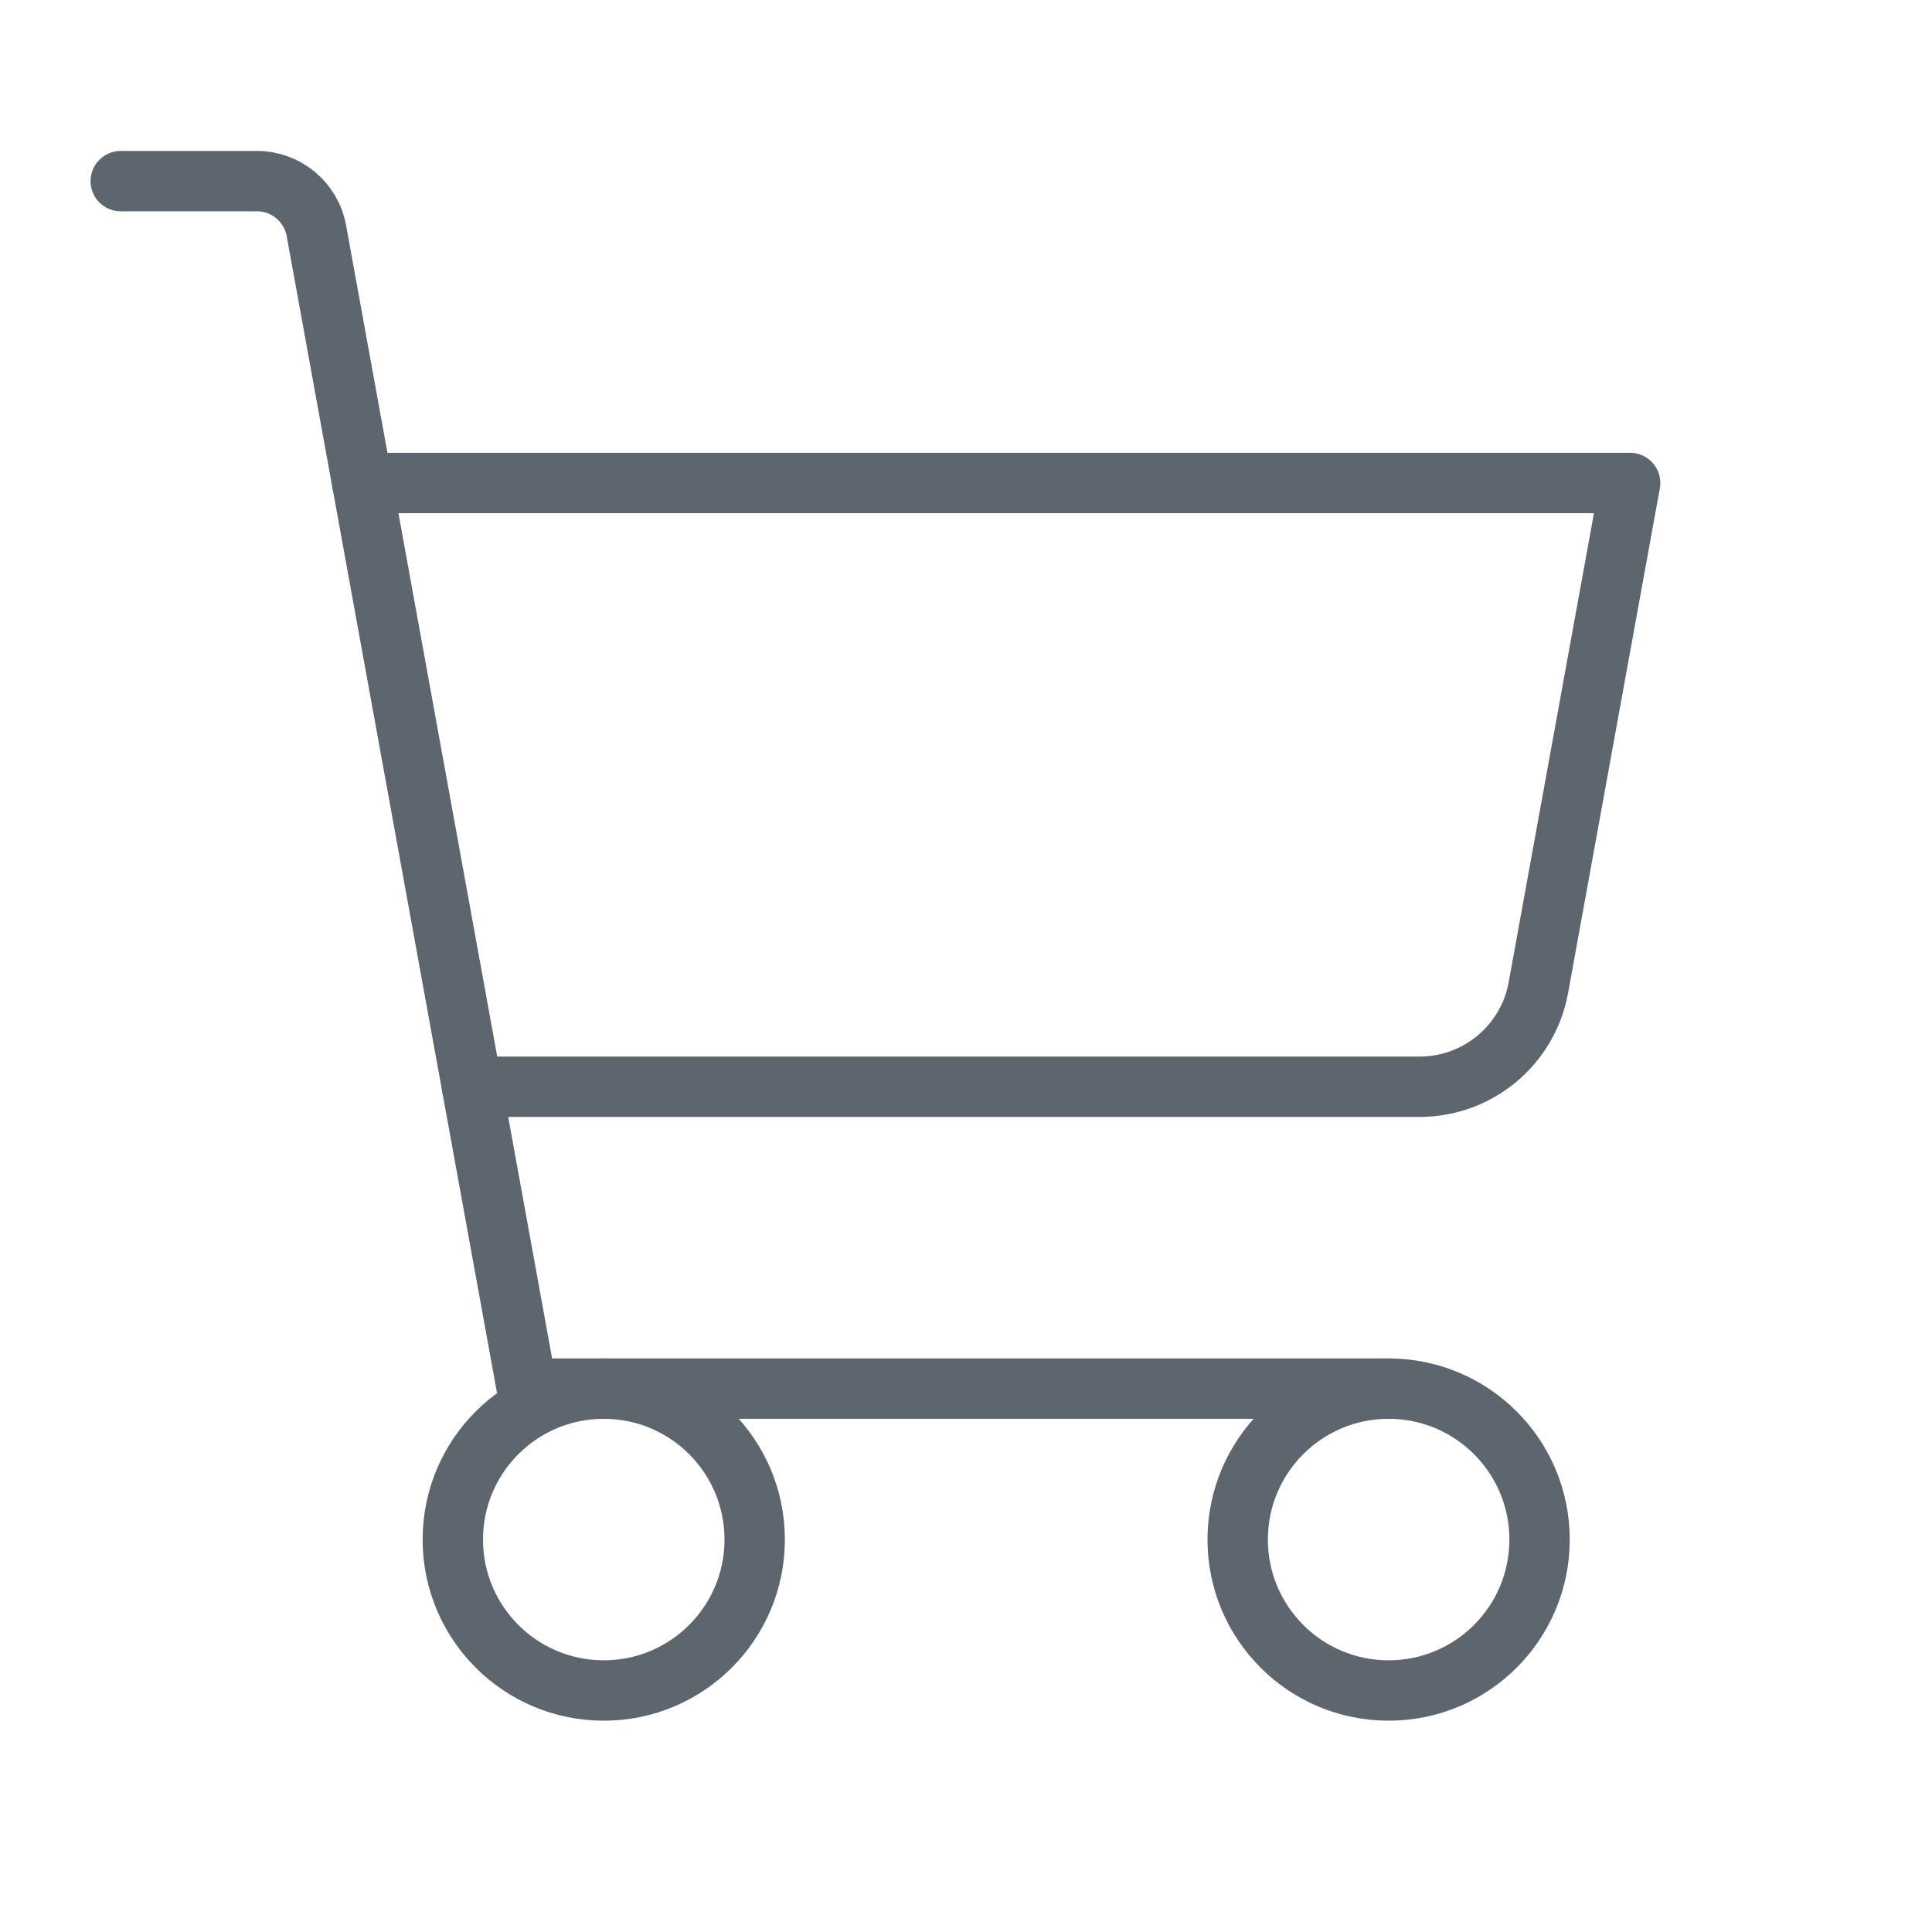
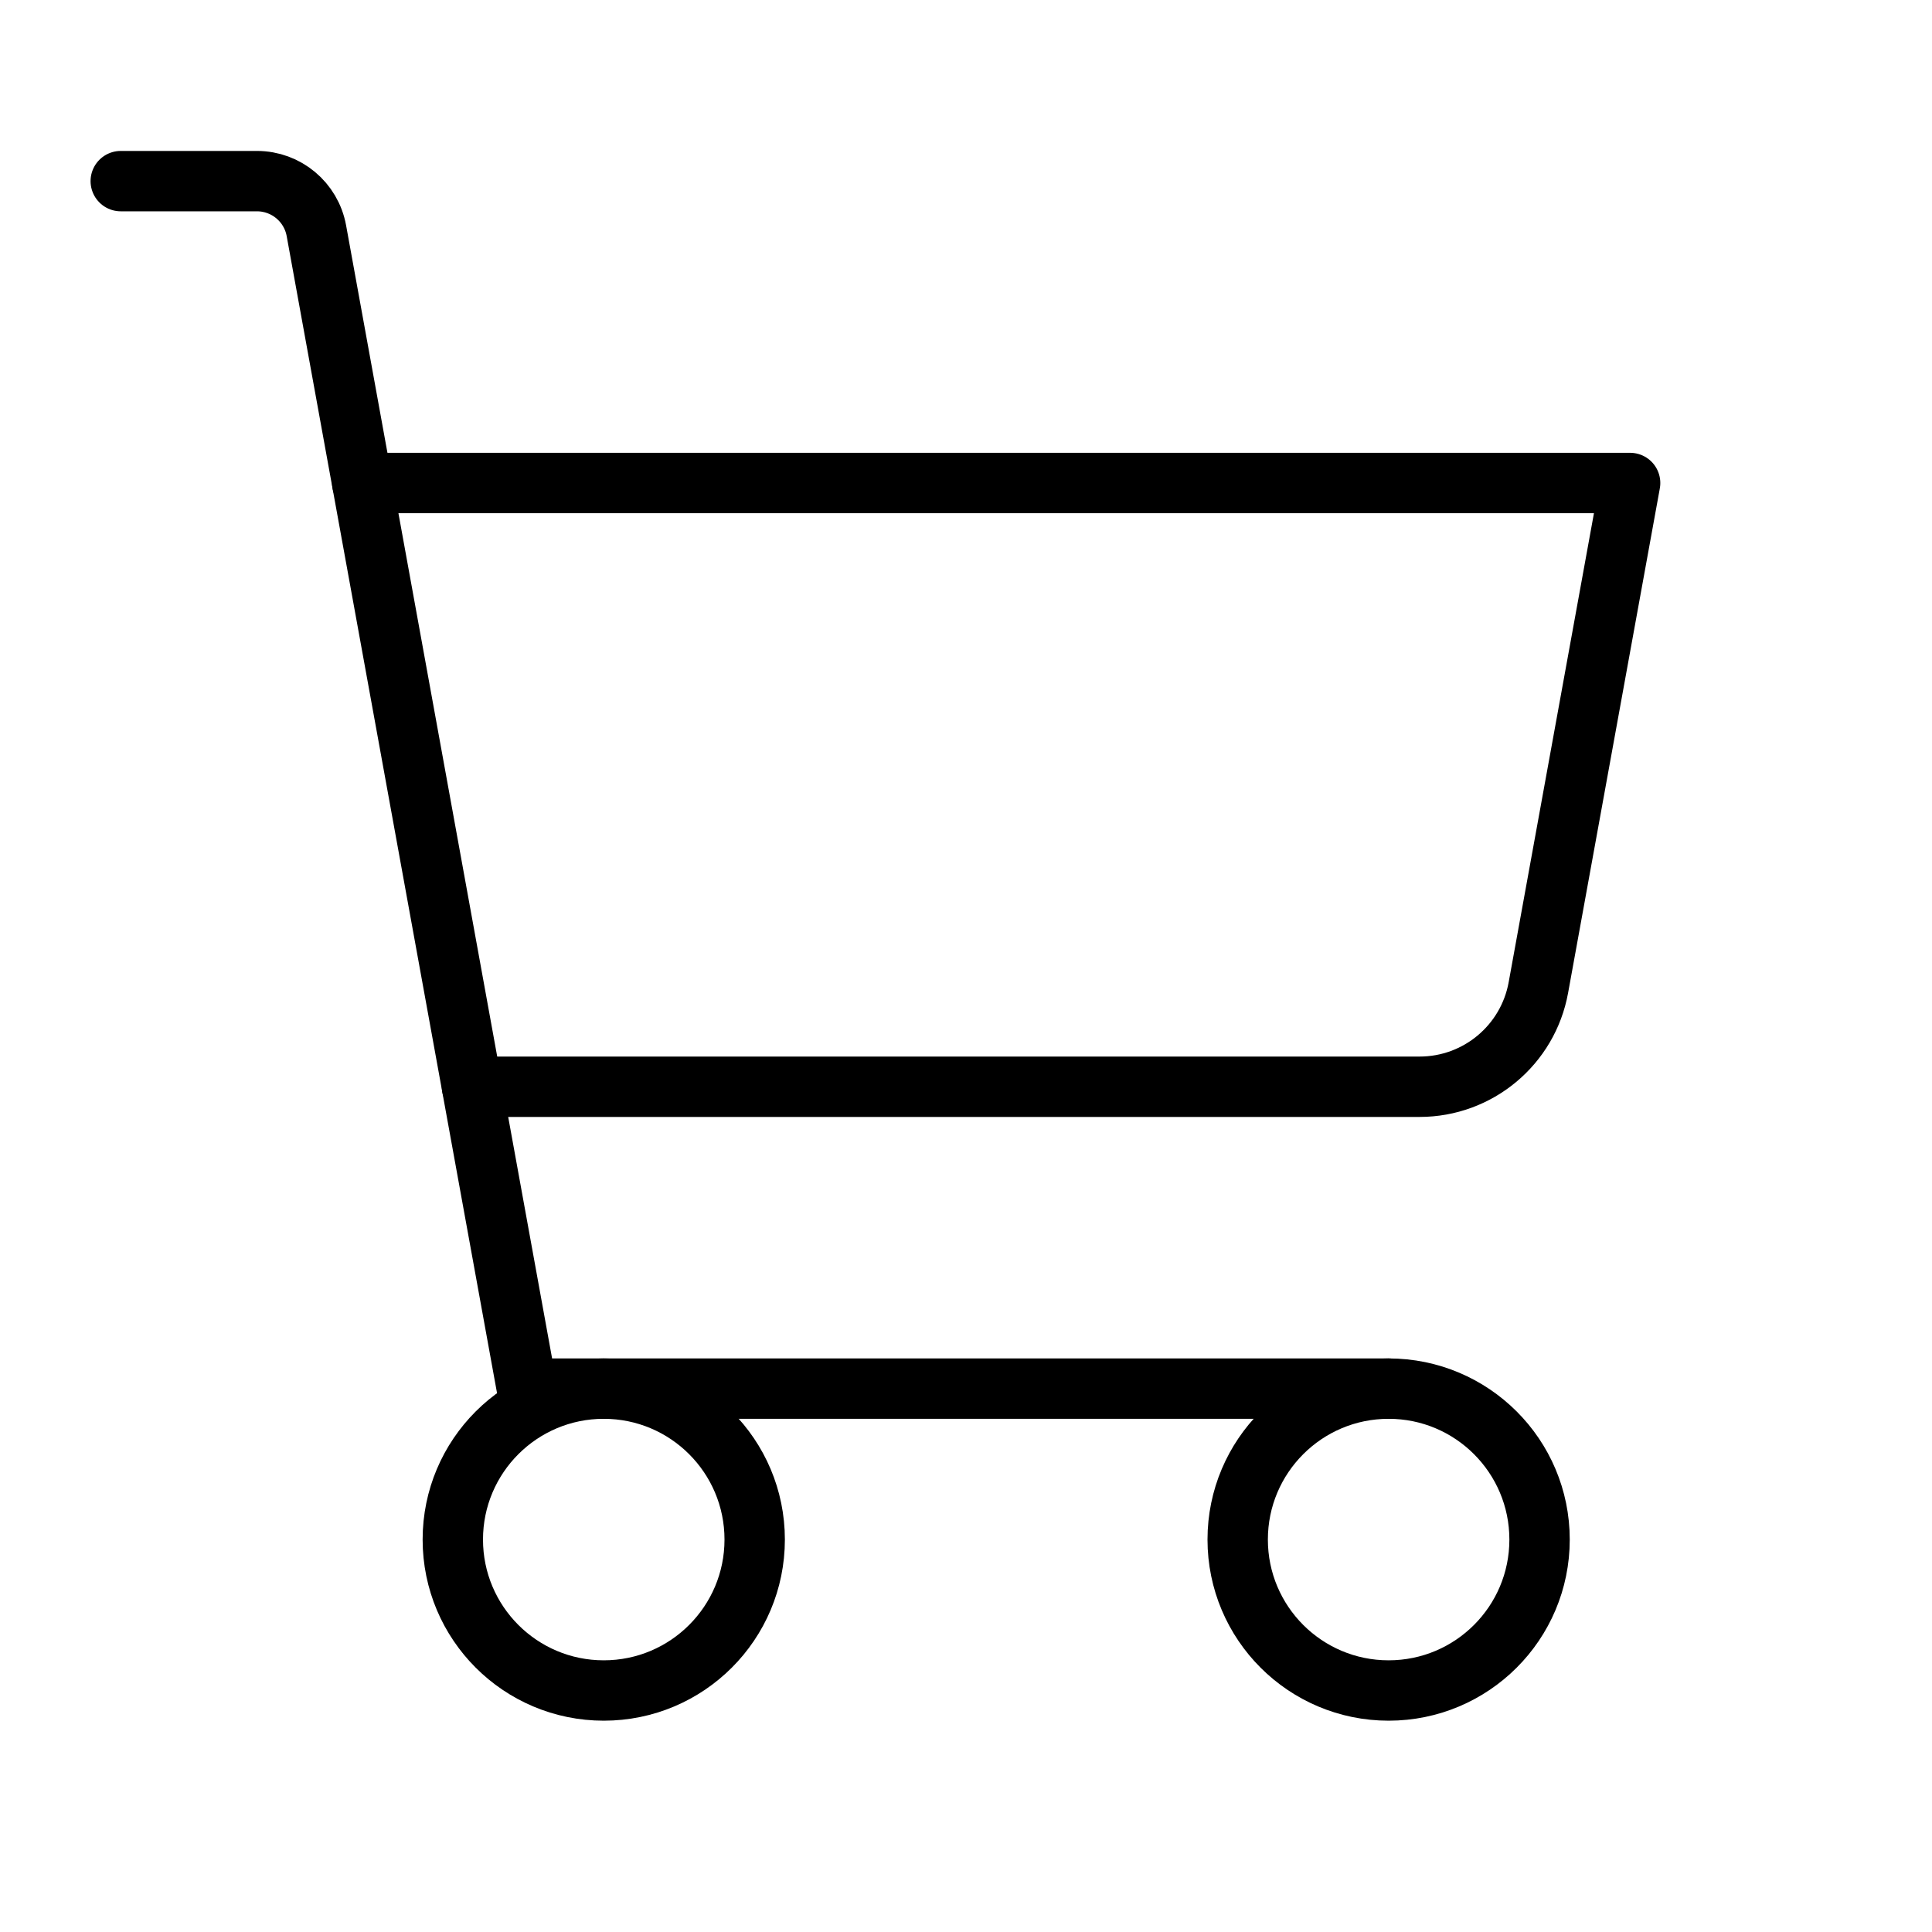
- <svg xmlns="http://www.w3.org/2000/svg" width="56" height="56" color="#5d666f" fill="currentColor" viewBox="0 0 256 256">
+ <svg xmlns="http://www.w3.org/2000/svg" width="56" height="56" fill="currentColor" viewBox="0 0 256 256">
  <rect width="256" height="256" fill="none" />
  <path d="M184,184H69.818L41.922,30.569A8,8,0,0,0,34.051,24H16" fill="none" stroke="currentColor" stroke-linecap="round" stroke-linejoin="round" stroke-width="8" />
  <circle cx="80" cy="204" r="20" fill="none" stroke="currentColor" stroke-linecap="round" stroke-linejoin="round" stroke-width="8" />
  <circle cx="184" cy="204" r="20" fill="none" stroke="currentColor" stroke-linecap="round" stroke-linejoin="round" stroke-width="8" />
  <path d="M62.545,144H188.101a16,16,0,0,0,15.742-13.138L216,64H48" fill="none" stroke="currentColor" stroke-linecap="round" stroke-linejoin="round" stroke-width="8" />
</svg>
